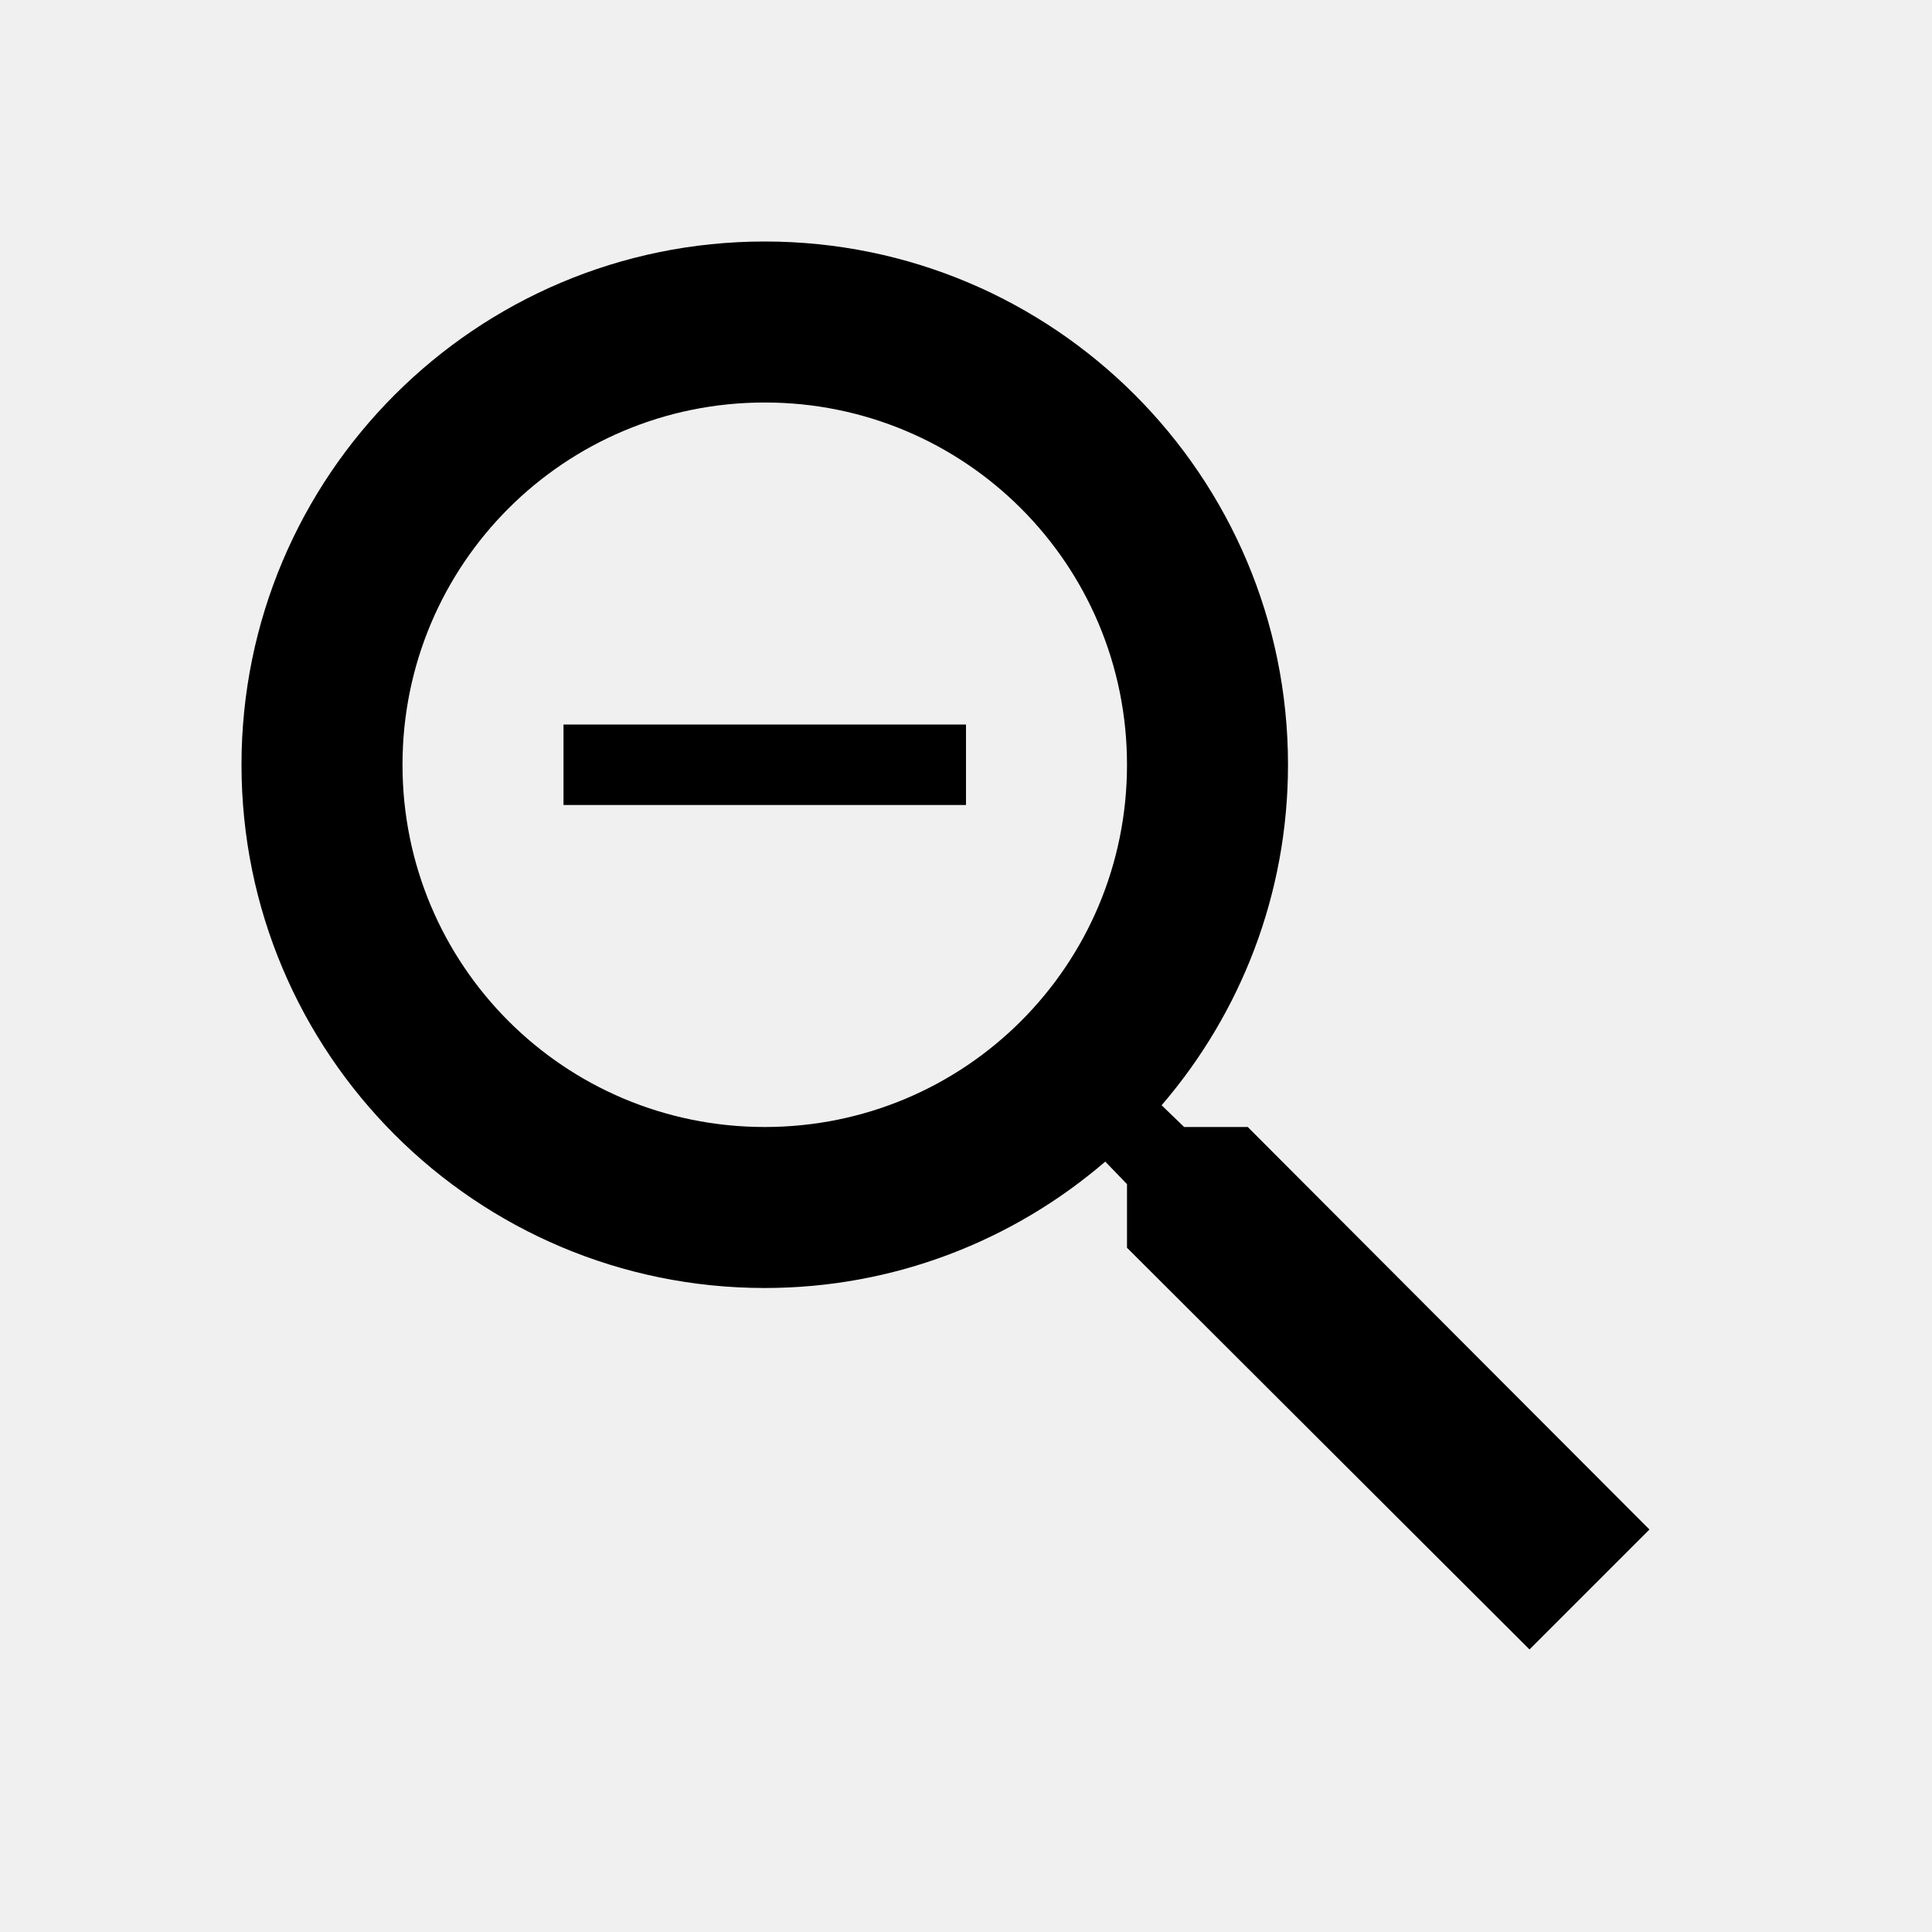
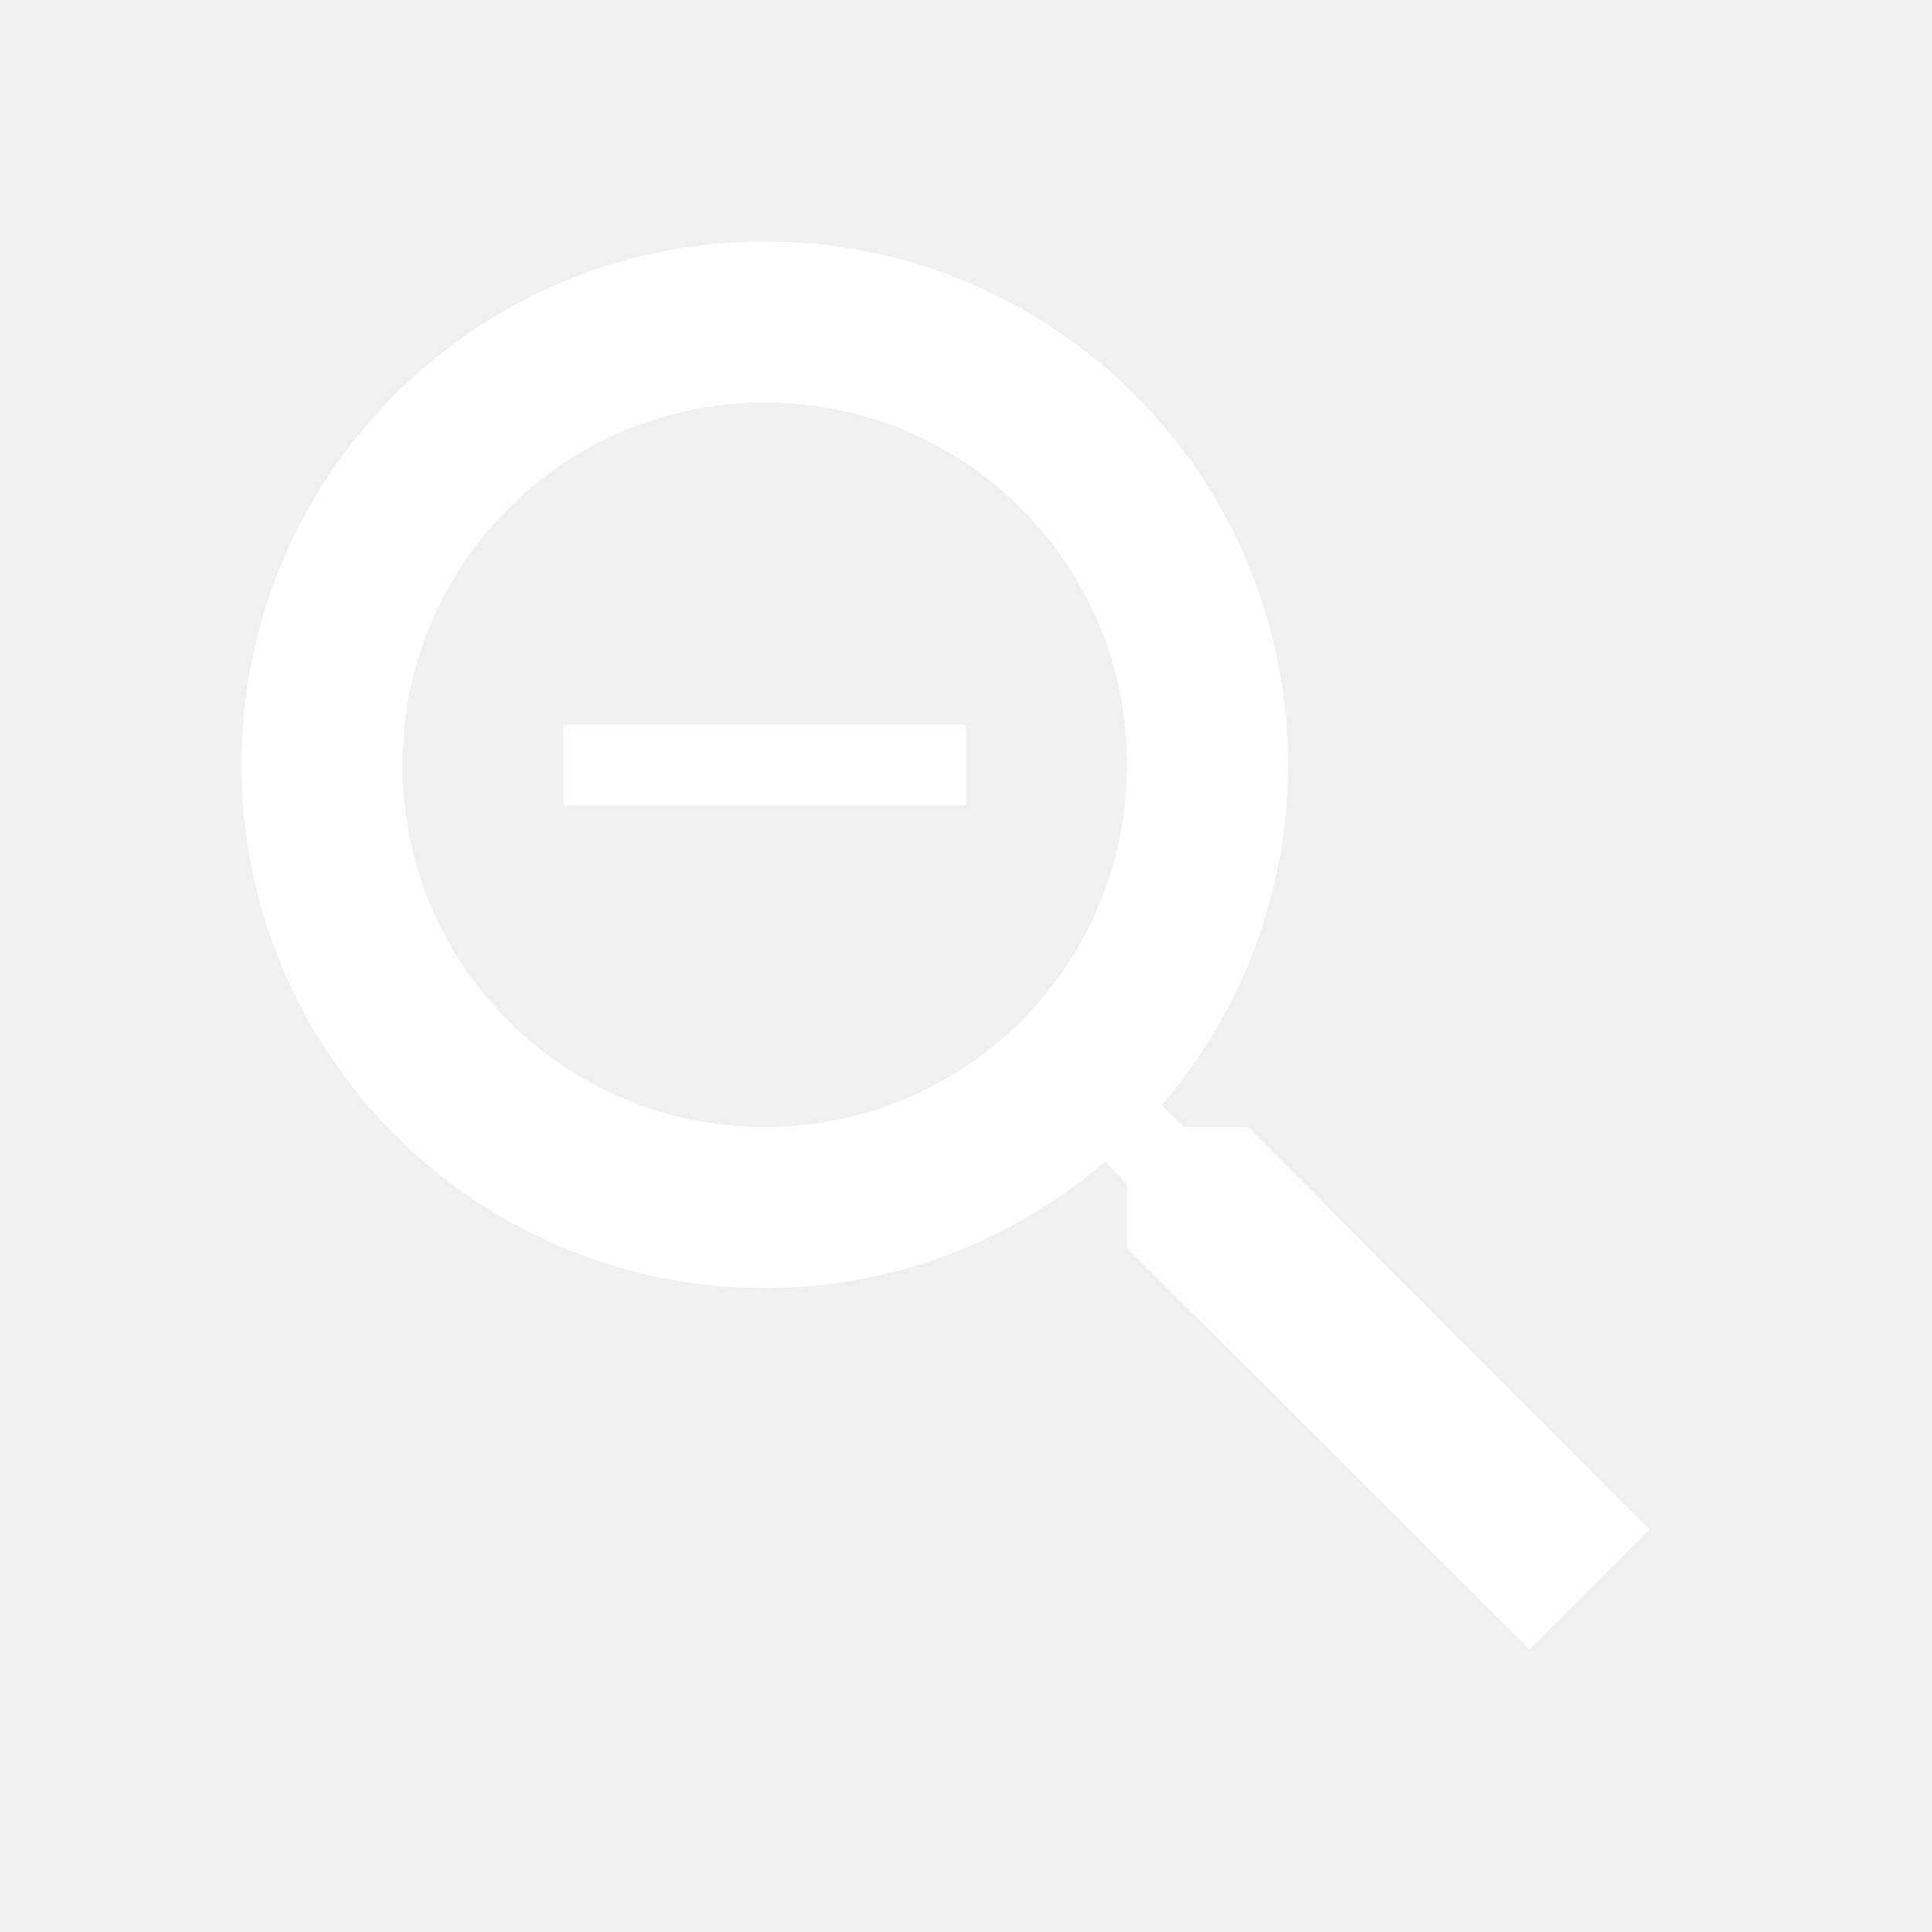
- <svg xmlns="http://www.w3.org/2000/svg" fill="#000000" height="24" viewBox="0 0 24 24" width="24">
+ <svg xmlns="http://www.w3.org/2000/svg" fill="#fff" height="24" viewBox="0 0 24 24" width="24">
  <path d="M0 0h24v24H0V0z" fill="none" />
  <path d="M15.5 14h-.79l-.28-.27C15.41 12.59 16 11.11 16 9.5 16 5.91 13.09 3 9.5 3S3 5.91 3 9.5 5.91 16 9.5 16c1.61 0 3.09-.59 4.23-1.57l.27.28v.79l5 4.99L20.49 19l-4.99-5zm-6 0C7.01 14 5 11.99 5 9.5S7.01 5 9.5 5 14 7.01 14 9.5 11.99 14 9.5 14zM7 9h5v1H7z" />
</svg>
